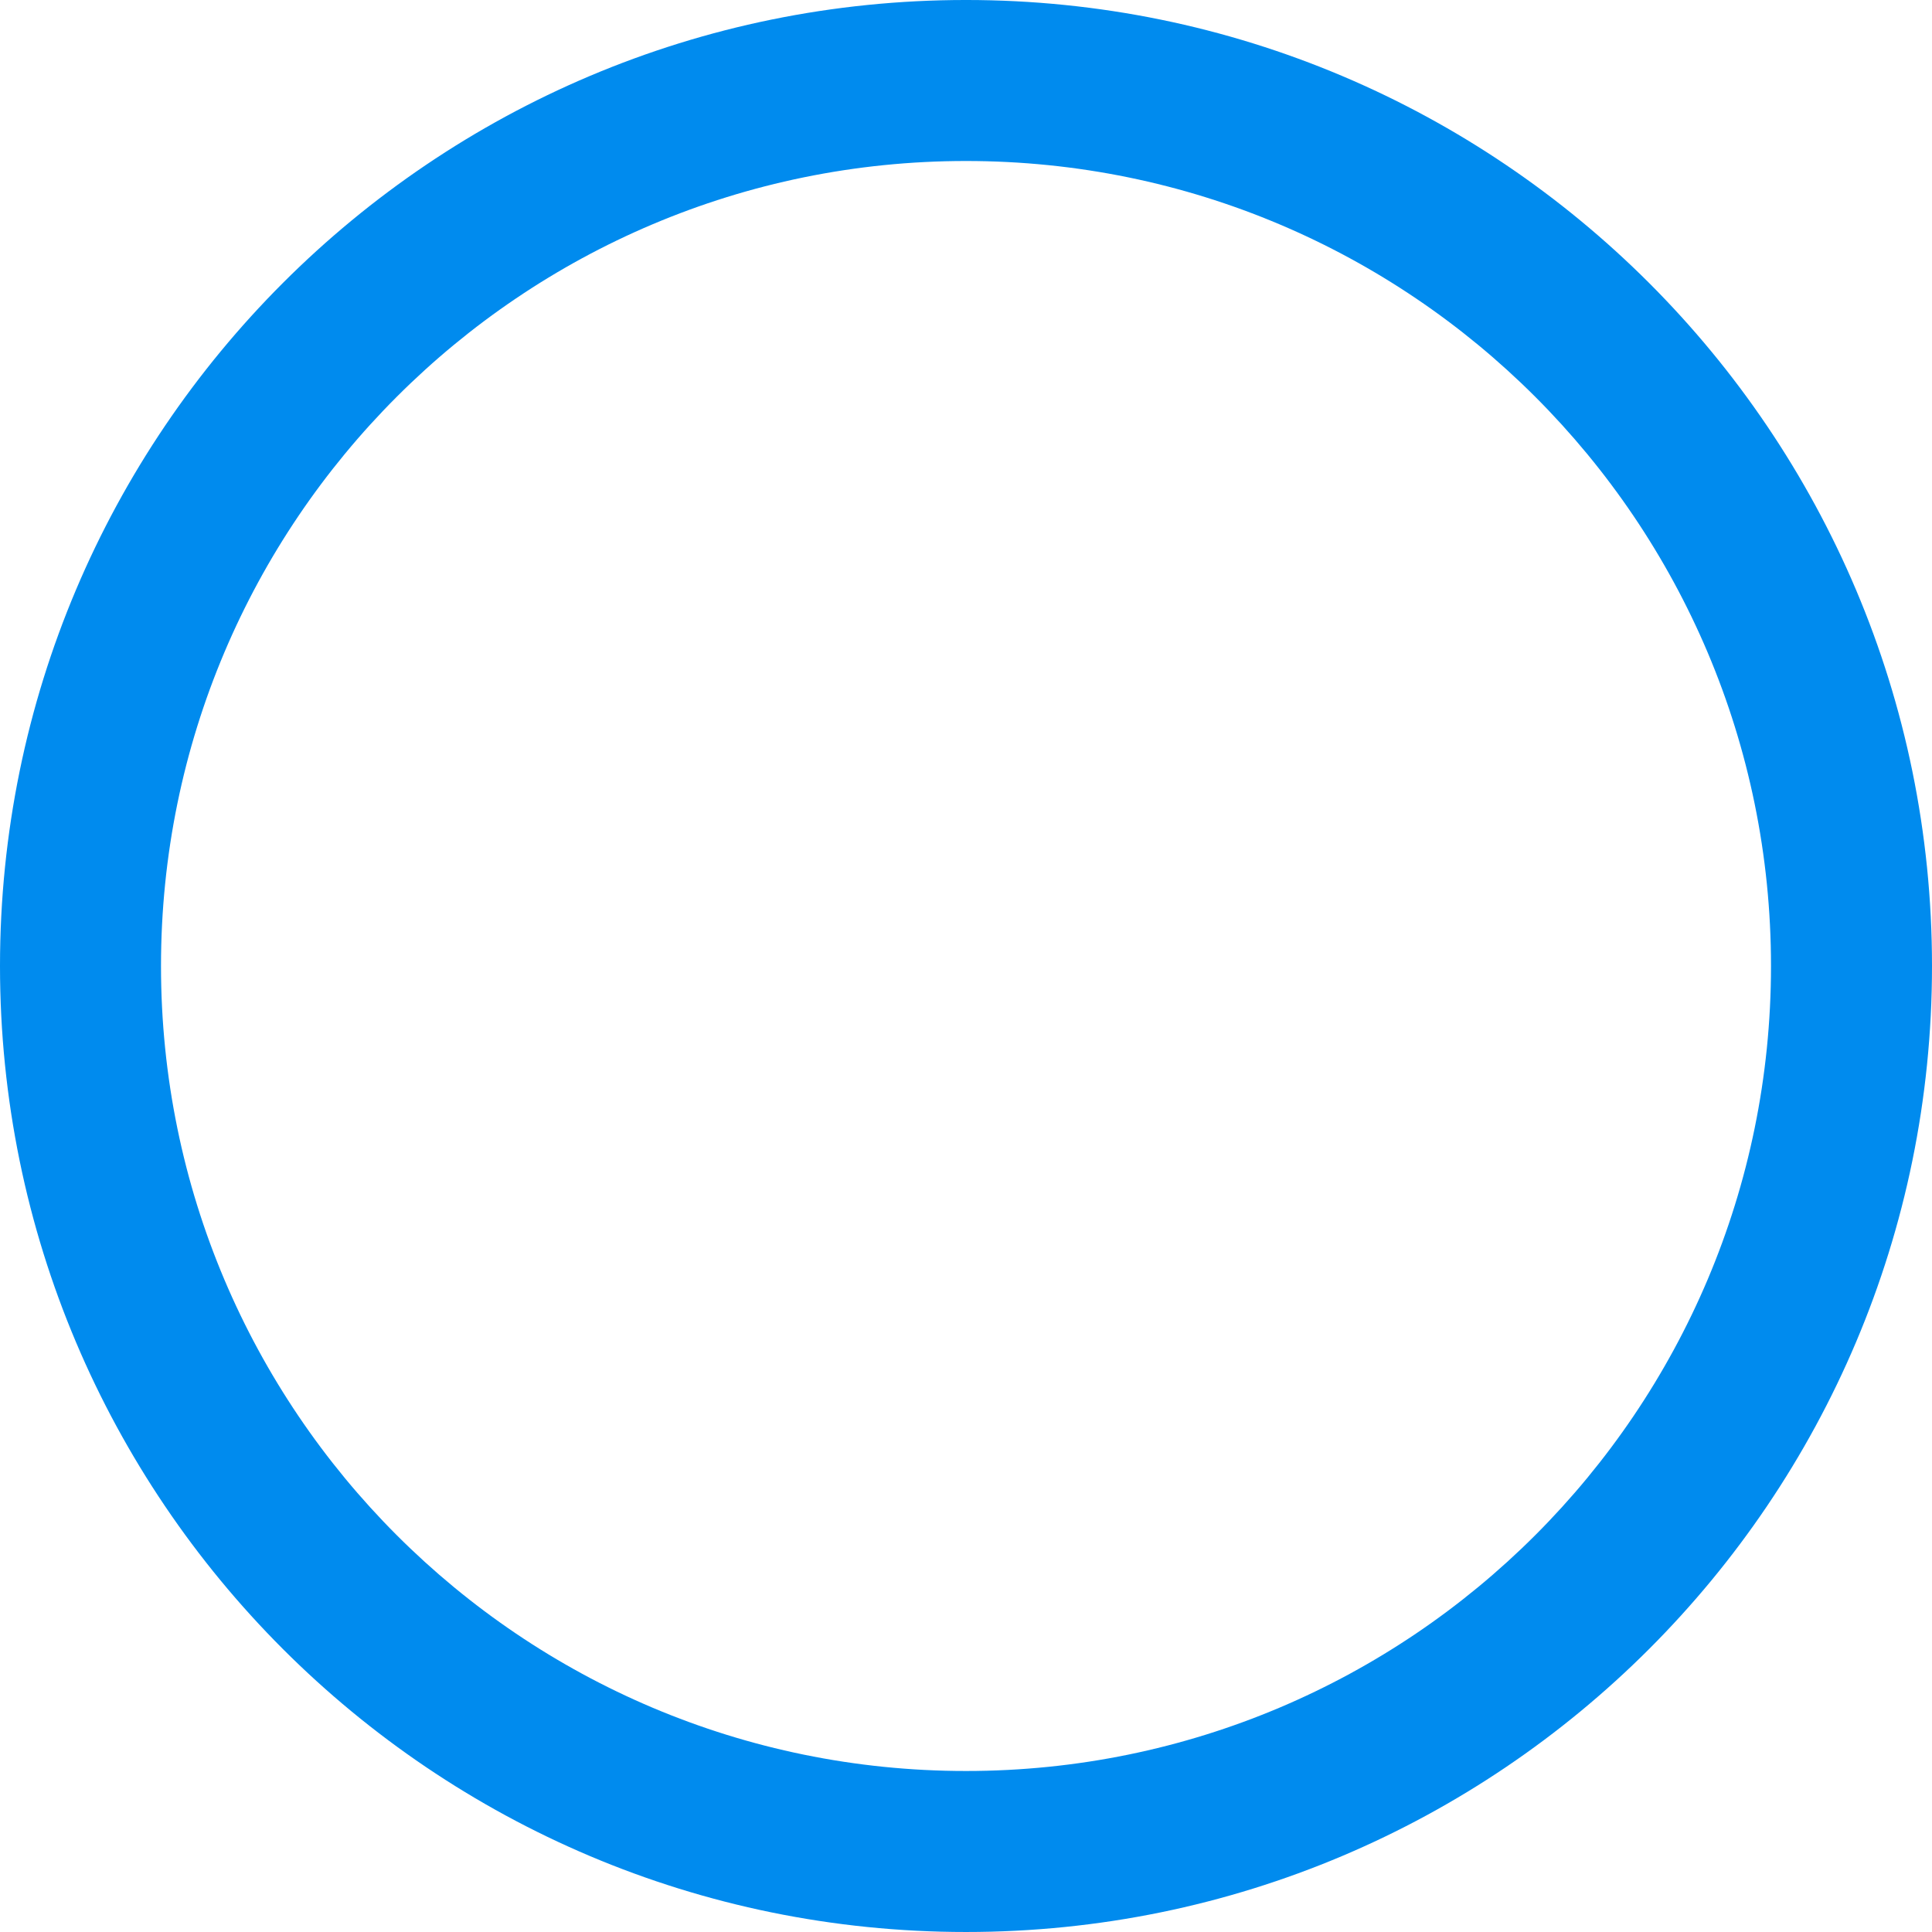
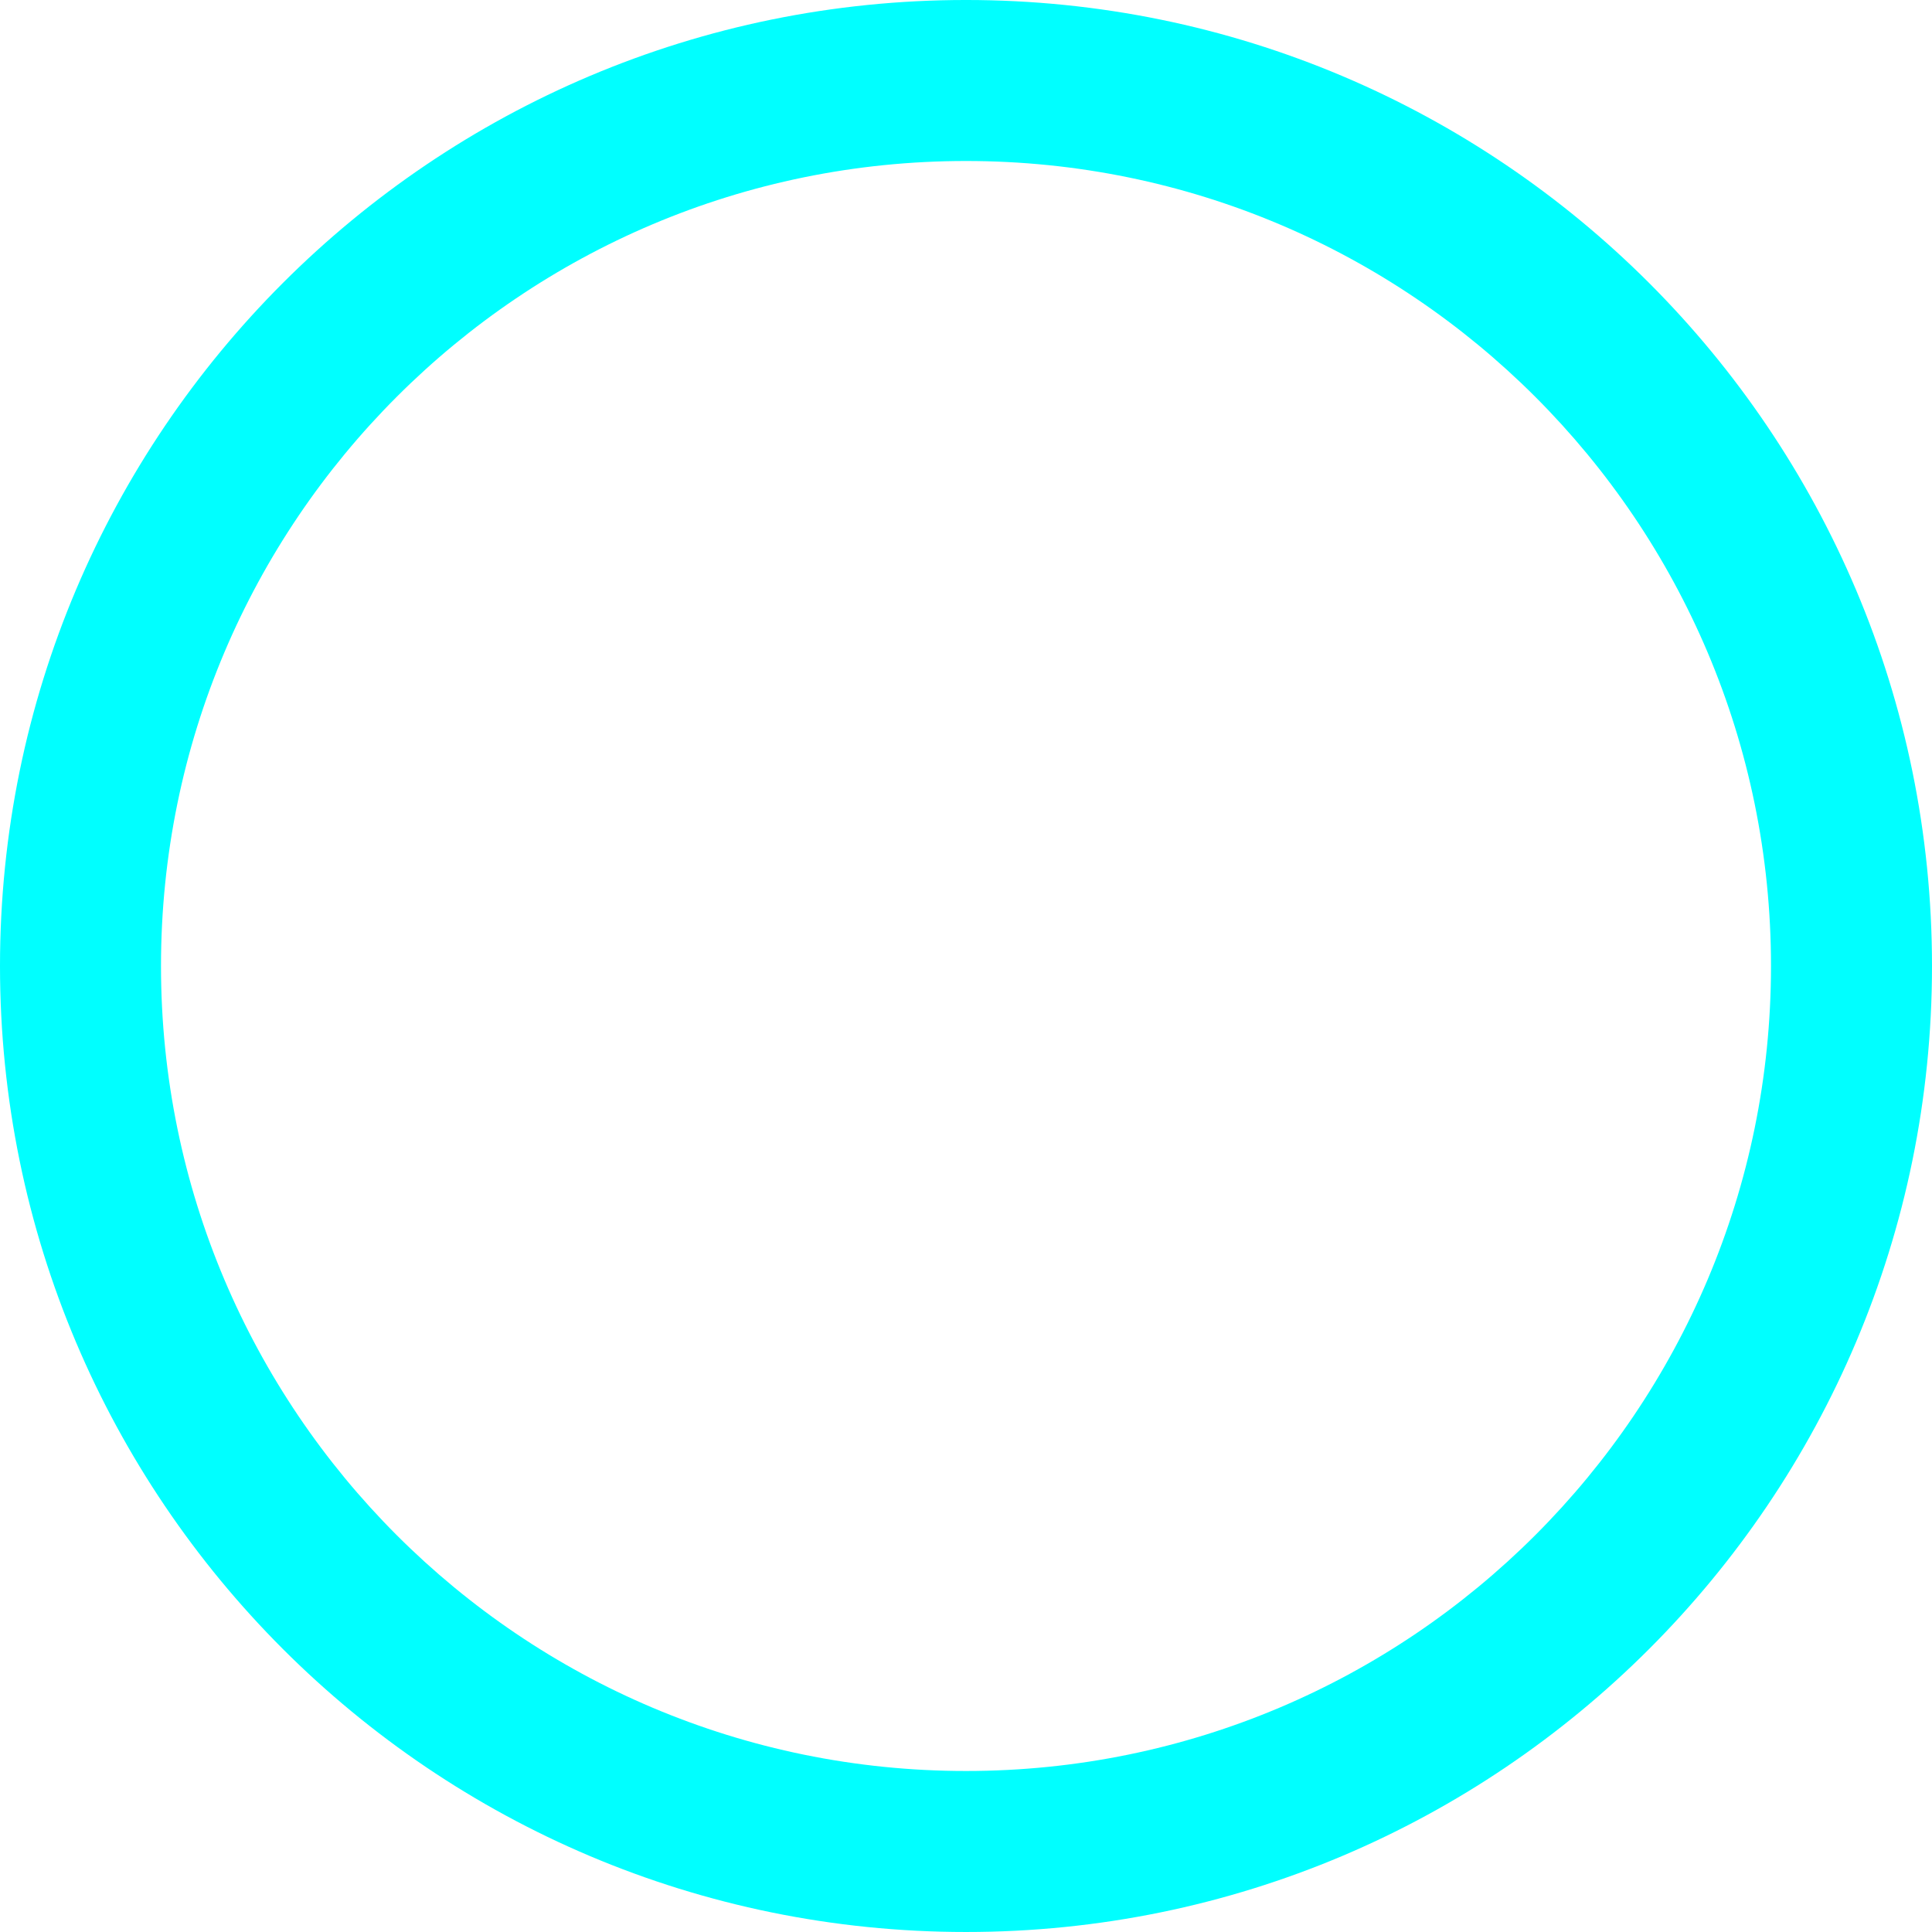
<svg xmlns="http://www.w3.org/2000/svg" width="120mm" height="120mm" viewBox="0 0 120 120" version="1.1" id="svg1">
  <defs id="defs1" />
  <g id="layer1" transform="translate(-49.95501,-80.11037)">
-     <path id="path1" style="fill:#008bee;stroke-width:0.265;fill-opacity:1" d="M 109.955 80.11 A 60 60 0 0 0 49.955 140.11 A 60 60 0 0 0 109.955 200.11 A 60 60 0 0 0 169.955 140.11 A 60 60 0 0 0 109.955 80.11 z M 109.955 90.11 A 50 50 0 0 1 159.955 140.11 A 50 50 0 0 1 109.955 190.11 A 50 50 0 0 1 59.955 140.11 A 50 50 0 0 1 109.955 90.11 z " />
+     <path id="path1" style="fill:#00ffff;stroke-width:0.265;fill-opacity:1" d="M 109.955 80.11 A 60 60 0 0 0 49.955 140.11 A 60 60 0 0 0 109.955 200.11 A 60 60 0 0 0 169.955 140.11 A 60 60 0 0 0 109.955 80.11 z M 109.955 90.11 A 50 50 0 0 1 159.955 140.11 A 50 50 0 0 1 109.955 190.11 A 50 50 0 0 1 59.955 140.11 A 50 50 0 0 1 109.955 90.11 z " />
    <path style="fill:#000000;fill-opacity:1;stroke-width:0.265" id="path2" d="m 56.96,87.012 a 5.926,3.709 0 0 1 0,9.2e-4 l -5.926,-9.2e-4 z" />
    <path style="fill:#000000;fill-opacity:1;stroke-width:0.265" id="path3" d="m 56.28,86.953 a 3.946,1.227 0 0 1 0,3.04e-4 l -3.946,-3.04e-4 z" />
    <path style="fill:#000000;fill-opacity:1;stroke-width:0.265" id="path4" d="m 54.211,96.367 a 0.606,0.65 0 0 1 0,1.61e-4 l -0.606,-1.61e-4 z" />
  </g>
</svg>
